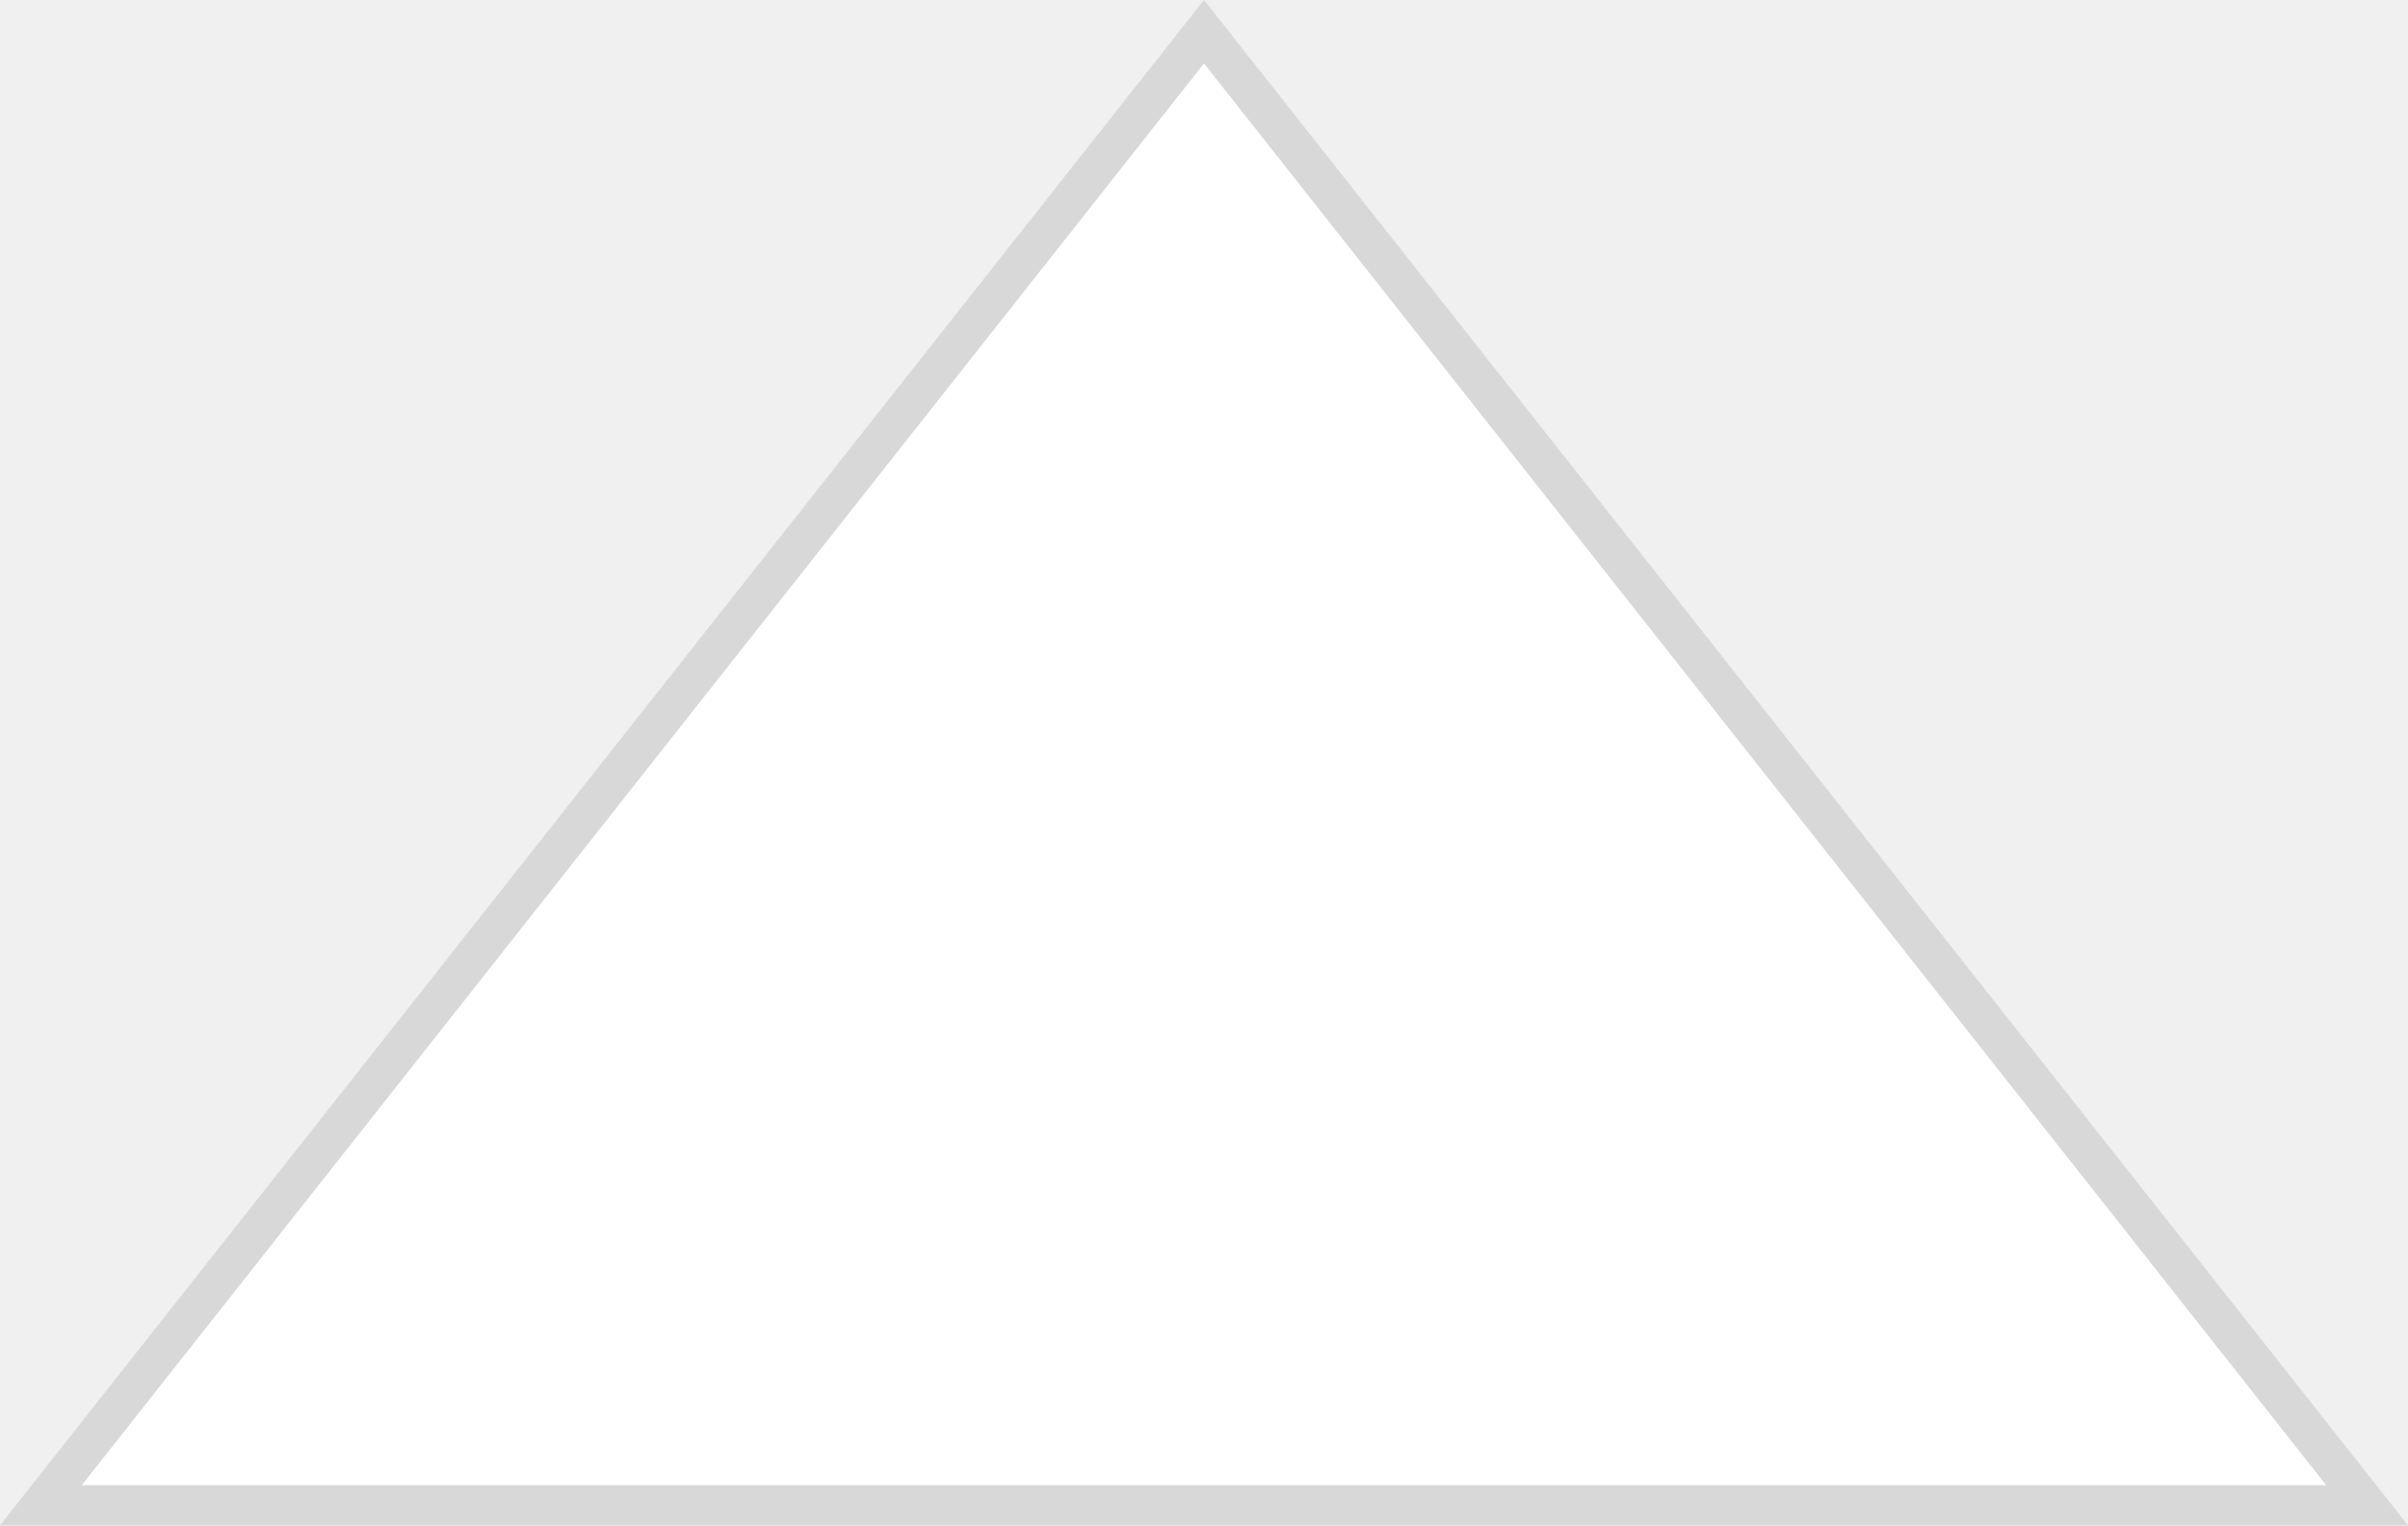
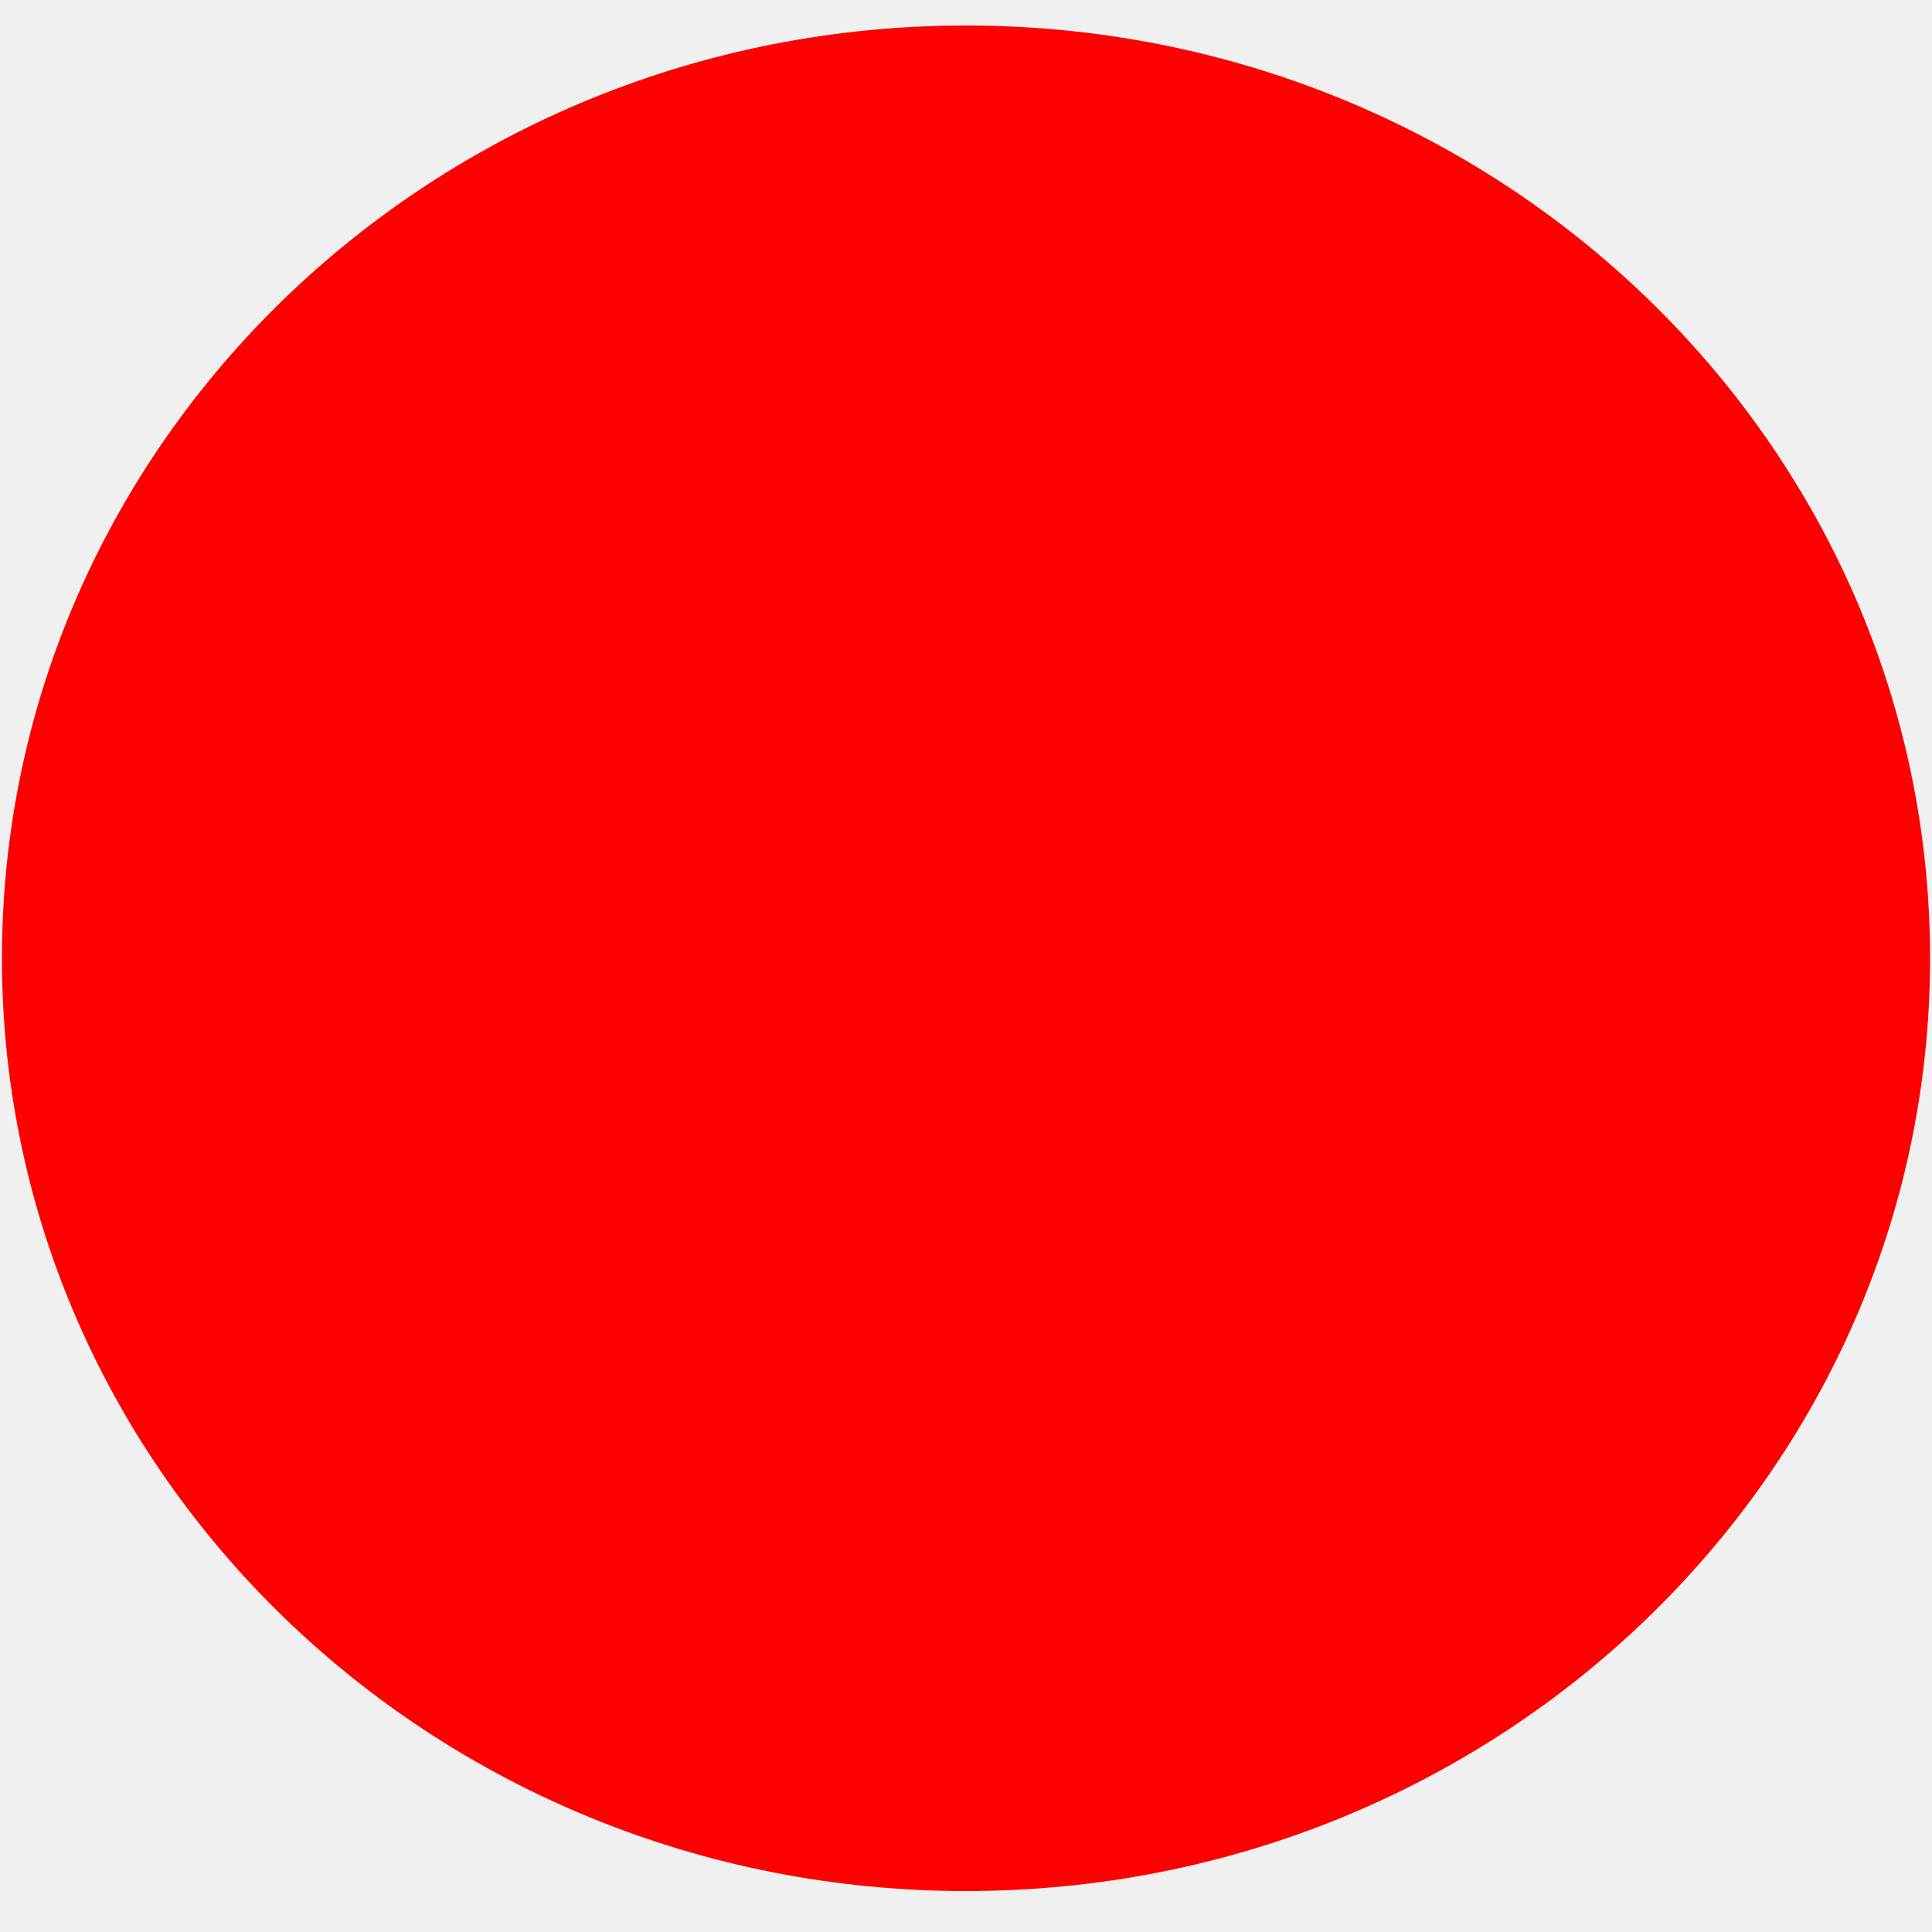
- <svg xmlns="http://www.w3.org/2000/svg" version="1.1" width="60px" height="38px">
-   <g transform="matrix(1 0 0 1 -1034 -2293 )">
-     <path d="M 1035.018 2330.5  L 1064 2293.79  L 1092.982 2330.5  L 1035.018 2330.5  Z " fill-rule="nonzero" fill="#ffffff" stroke="none" />
-     <path d="M 1034 2331  L 1064 2293  L 1094 2331  L 1034 2331  Z M 1064 2294.58  L 1036.037 2330  L 1091.963 2330  L 1064 2294.58  Z " fill-rule="nonzero" fill="#d8d8d8" stroke="none" />
+ <svg xmlns="http://www.w3.org/2000/svg" version="1.1" width="5px" height="5px">
+   <g transform="matrix(1 0 0 1 -936 -792 )">
+     <path d="M 0.005 2.48  C 0.005 3.813  1.122 4.894  2.5 4.894  C 3.878 4.894  4.995 3.813  4.995 2.48  C 4.995 1.147  3.878 0.066  2.5 0.066  C 1.122 0.066  0.005 1.147  0.005 2.48  Z " fill-rule="nonzero" fill="#fd0000" stroke="none" transform="matrix(1 0 0 1 936 792 )" />
  </g>
</svg>
